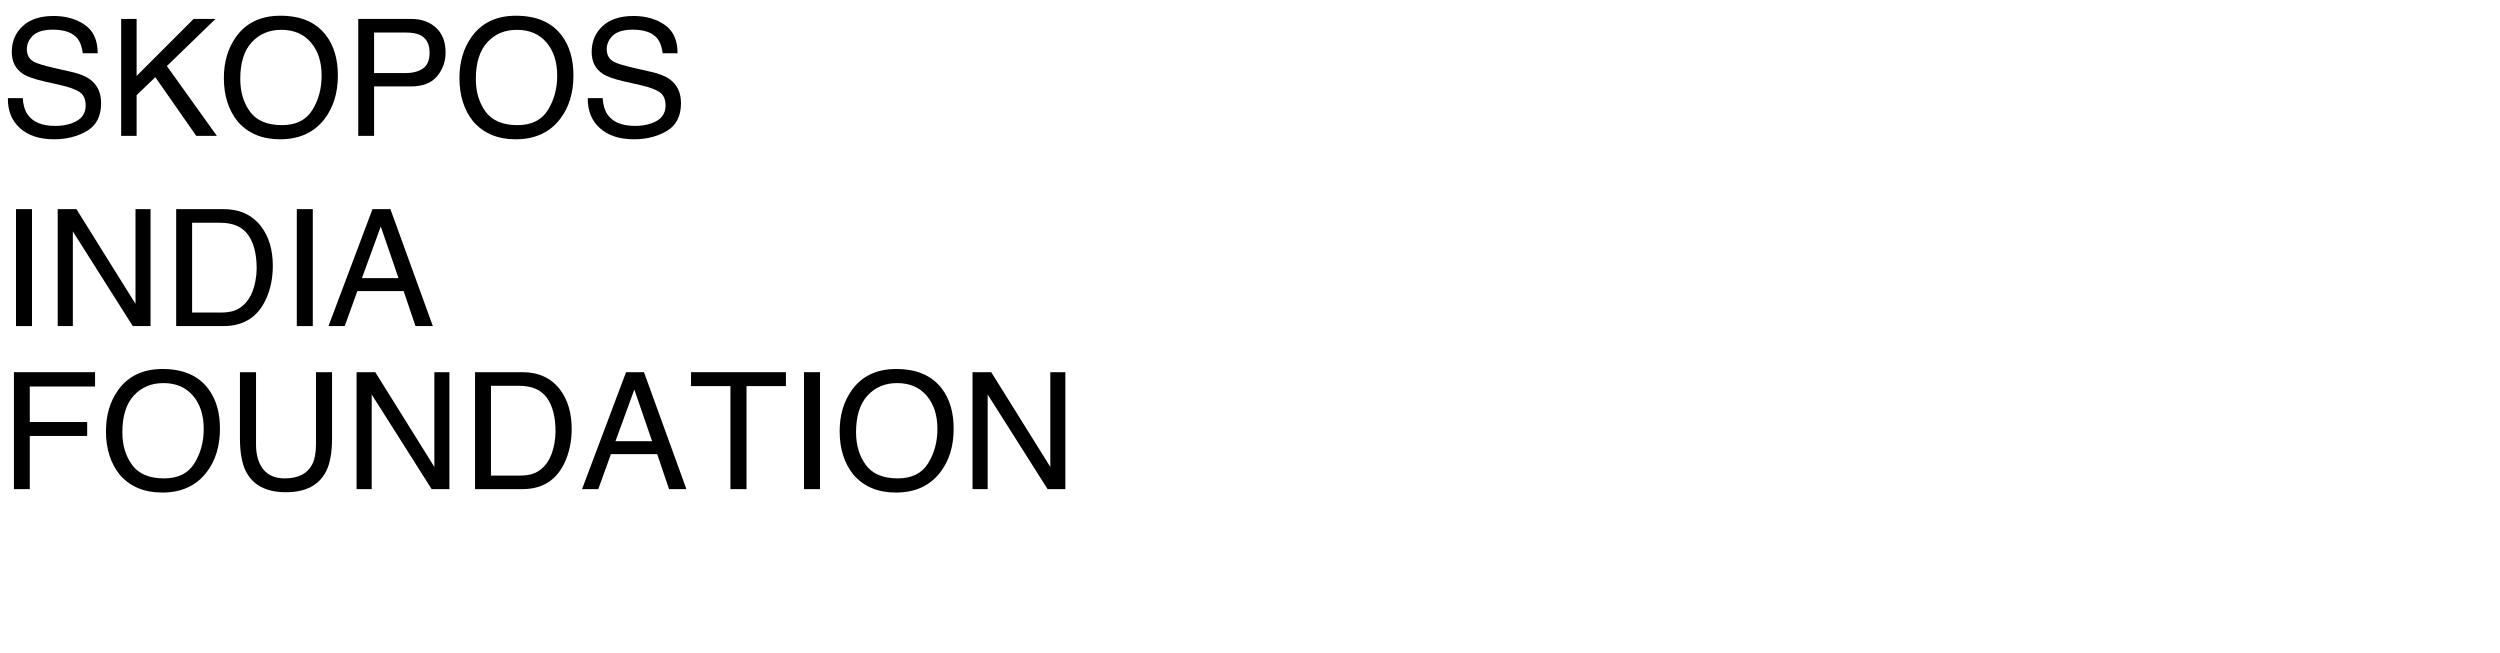
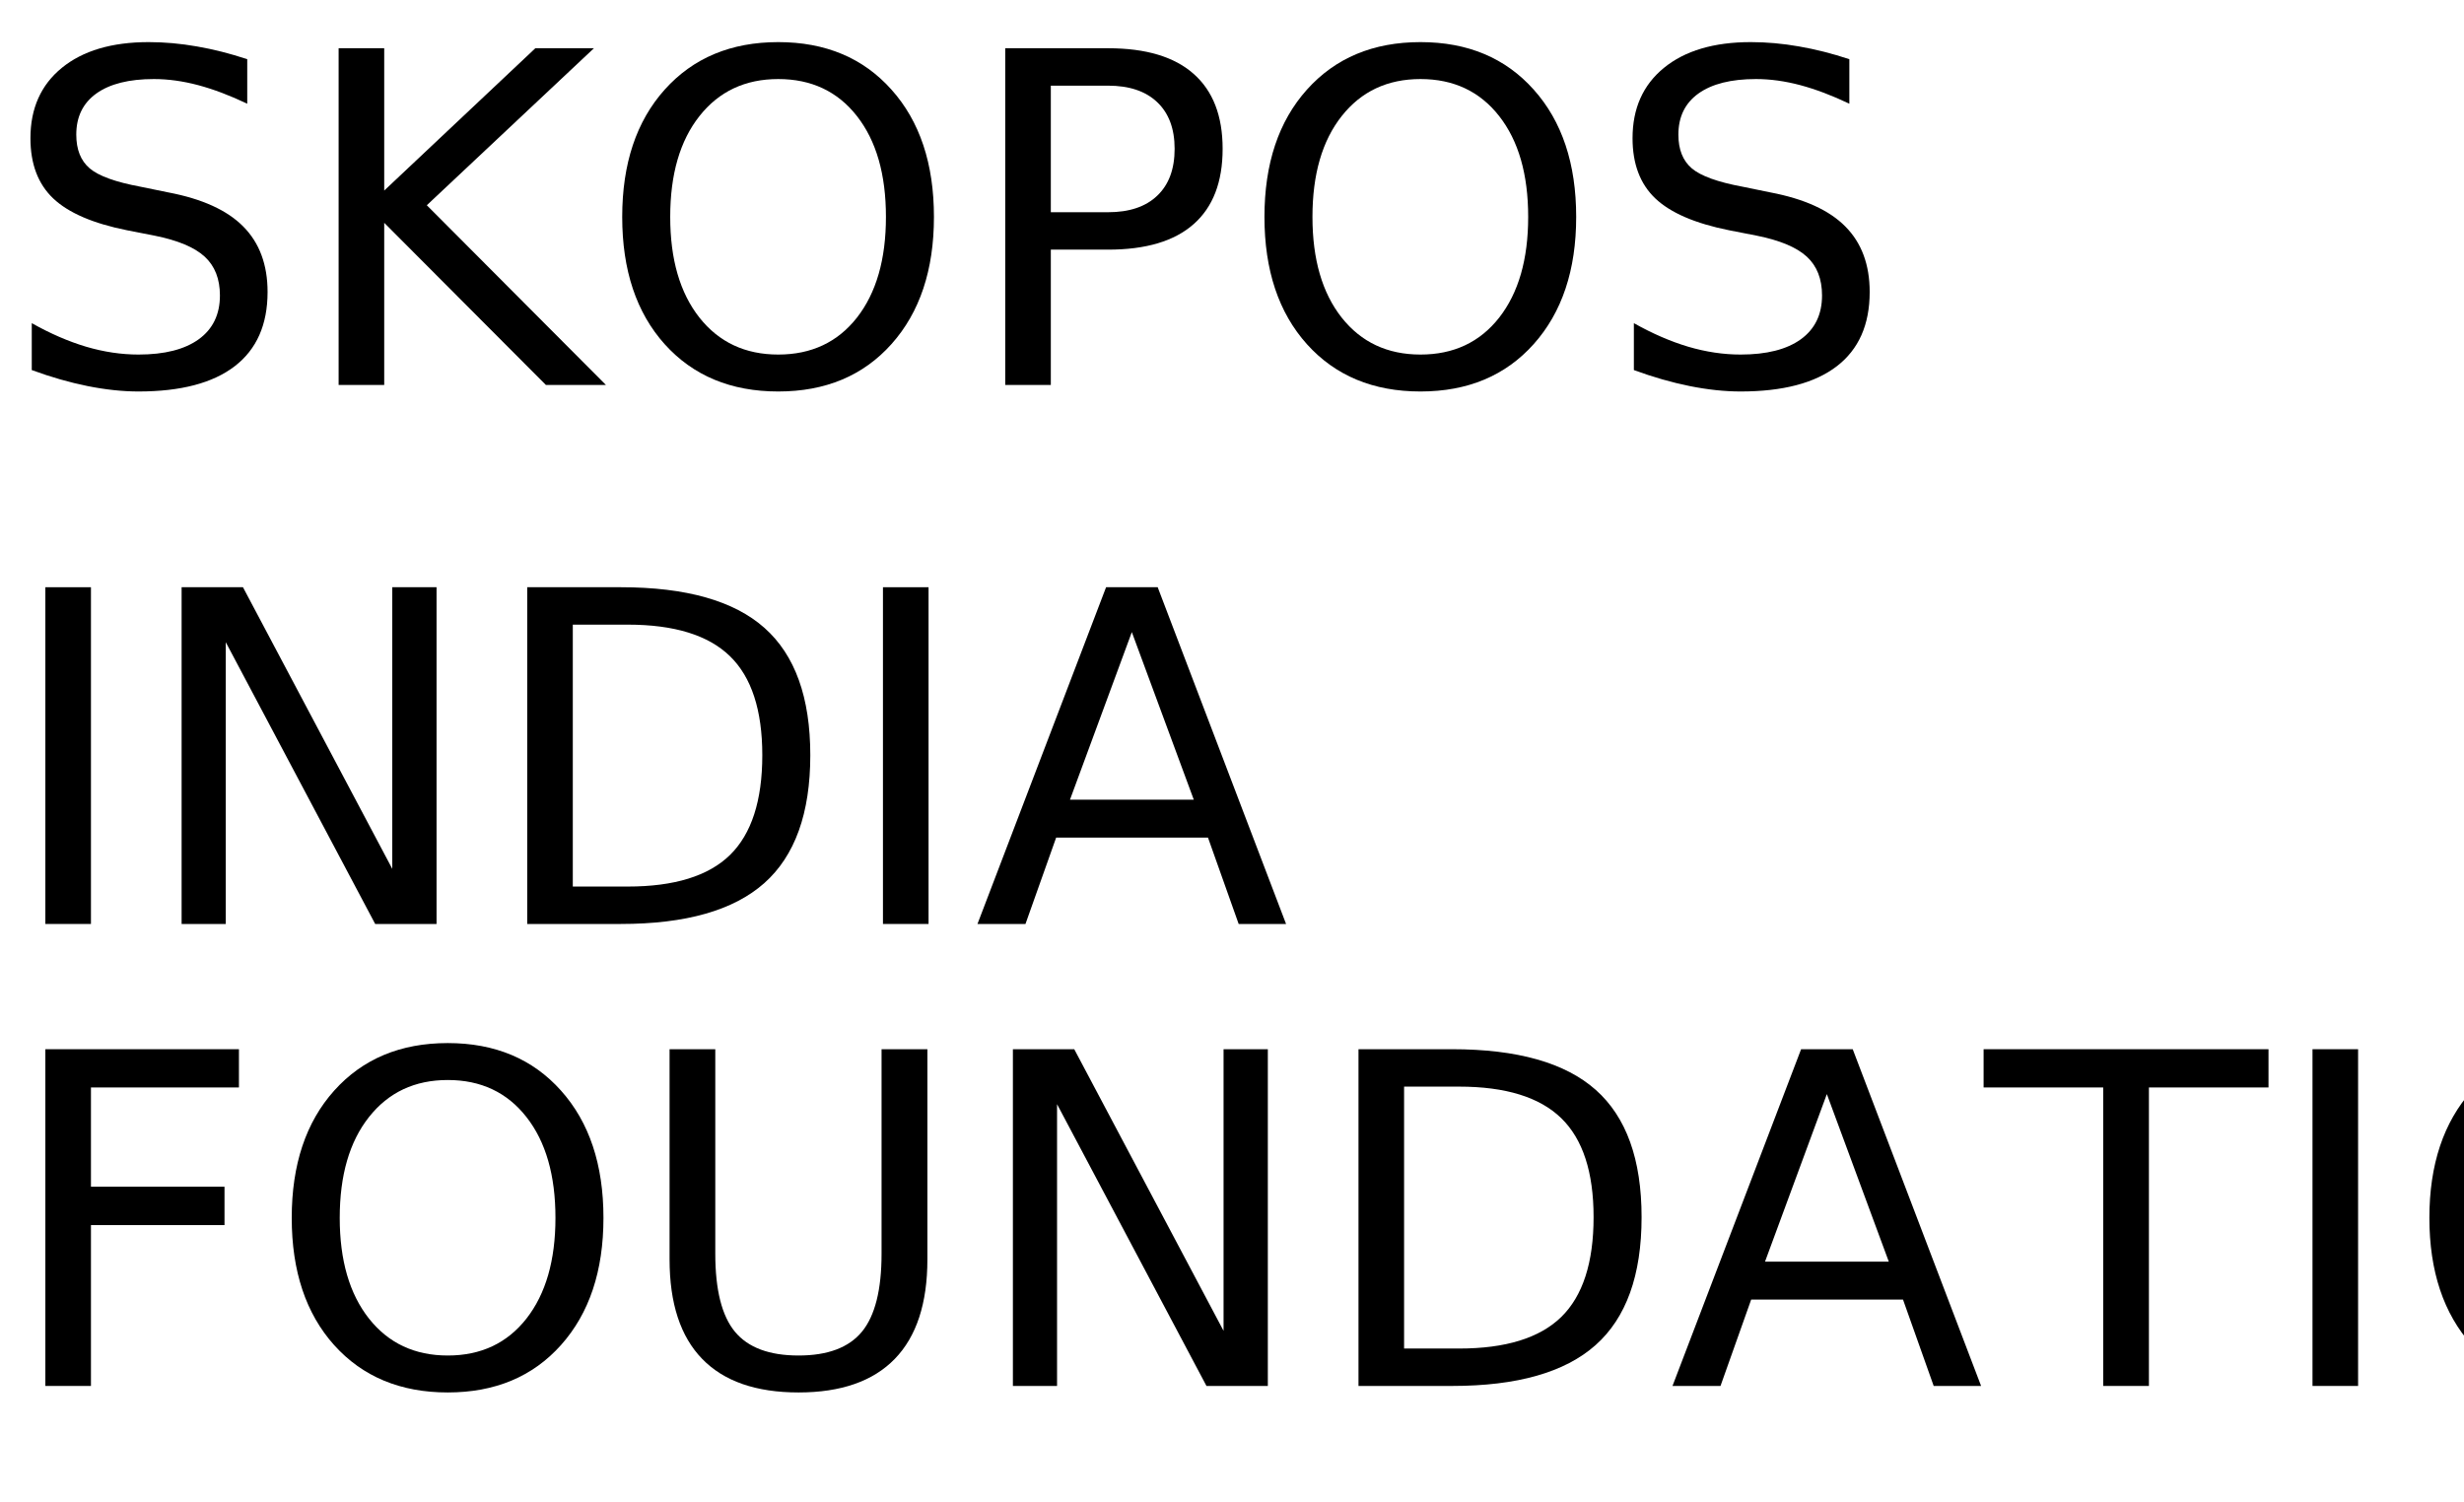
- <svg xmlns="http://www.w3.org/2000/svg" xmlns:xlink="http://www.w3.org/1999/xlink" width="920" height="240" viewBox="0 0 920 240">
+ <svg xmlns="http://www.w3.org/2000/svg" xmlns:xlink="http://www.w3.org/1999/xlink" width="320" height="195" viewBox="0 0 320 195">
  <defs>
    <g>
      <g id="glyph-0-0">
-         <path d="M 8.379 -13.887 C 8.516 -11.445 9.094 -9.461 10.109 -7.938 C 12.043 -5.086 15.449 -3.664 20.332 -3.664 C 22.52 -3.664 24.512 -3.977 26.309 -4.602 C 29.785 -5.812 31.523 -7.977 31.523 -11.102 C 31.523 -13.445 30.789 -15.117 29.328 -16.113 C 27.844 -17.09 25.516 -17.938 22.352 -18.664 L 16.523 -19.98 C 12.715 -20.84 10.02 -21.789 8.438 -22.82 C 5.703 -24.617 4.336 -27.305 4.336 -30.879 C 4.336 -34.746 5.672 -37.922 8.352 -40.398 C 11.027 -42.879 14.812 -44.121 19.719 -44.121 C 24.23 -44.121 28.062 -43.031 31.215 -40.855 C 34.371 -38.676 35.945 -35.195 35.945 -30.41 L 30.469 -30.41 C 30.176 -32.715 29.551 -34.484 28.594 -35.711 C 26.816 -37.957 23.797 -39.082 19.539 -39.082 C 16.102 -39.082 13.633 -38.359 12.129 -36.914 C 10.625 -35.469 9.875 -33.789 9.875 -31.875 C 9.875 -29.766 10.75 -28.223 12.508 -27.246 C 13.66 -26.621 16.27 -25.84 20.332 -24.902 L 26.367 -23.523 C 29.277 -22.859 31.523 -21.953 33.105 -20.801 C 35.84 -18.789 37.207 -15.867 37.207 -12.039 C 37.207 -7.273 35.473 -3.867 32.008 -1.816 C 28.539 0.234 24.512 1.258 19.922 1.258 C 14.57 1.258 10.383 -0.109 7.352 -2.844 C 4.324 -5.559 2.844 -9.238 2.898 -13.887 Z M 8.379 -13.887 " />
+         <path d="M 32.109 -42.312 L 32.109 -36.531 C 29.859 -37.602 27.738 -38.406 25.75 -38.938 C 23.758 -39.469 21.836 -39.734 19.984 -39.734 C 16.754 -39.734 14.266 -39.109 12.516 -37.859 C 10.773 -36.609 9.906 -34.828 9.906 -32.516 C 9.906 -30.586 10.484 -29.129 11.641 -28.141 C 12.805 -27.148 15.008 -26.352 18.25 -25.75 L 21.828 -25.016 C 26.242 -24.18 29.5 -22.703 31.594 -20.578 C 33.695 -18.461 34.75 -15.629 34.75 -12.078 C 34.75 -7.836 33.328 -4.625 30.484 -2.438 C 27.641 -0.25 23.473 0.844 17.984 0.844 C 15.922 0.844 13.719 0.609 11.375 0.141 C 9.039 -0.328 6.625 -1.02 4.125 -1.938 L 4.125 -8.031 C 6.531 -6.676 8.883 -5.656 11.188 -4.969 C 13.5 -4.289 15.766 -3.953 17.984 -3.953 C 21.367 -3.953 23.977 -4.613 25.812 -5.938 C 27.645 -7.27 28.562 -9.164 28.562 -11.625 C 28.562 -13.781 27.898 -15.461 26.578 -16.672 C 25.266 -17.879 23.102 -18.785 20.094 -19.391 L 16.5 -20.094 C 12.082 -20.977 8.883 -22.359 6.906 -24.234 C 4.938 -26.109 3.953 -28.711 3.953 -32.047 C 3.953 -35.922 5.312 -38.969 8.031 -41.188 C 10.758 -43.414 14.52 -44.531 19.312 -44.531 C 21.363 -44.531 23.453 -44.344 25.578 -43.969 C 27.703 -43.602 29.879 -43.051 32.109 -42.312 Z M 32.109 -42.312 " />
      </g>
      <g id="glyph-0-1">
-         <path d="M 4.57 -43.039 L 10.254 -43.039 L 10.254 -22.062 L 31.23 -43.039 L 39.289 -43.039 L 21.387 -25.695 L 39.785 0 L 32.195 0 L 17.141 -21.594 L 10.254 -15 L 10.254 0 L 4.57 0 Z M 4.57 -43.039 " />
+         <path d="M 5.891 -43.734 L 11.812 -43.734 L 11.812 -25.25 L 31.438 -43.734 L 39.047 -43.734 L 17.344 -23.344 L 40.609 0 L 32.812 0 L 11.812 -21.062 L 11.812 0 L 5.891 0 Z M 5.891 -43.734 " />
      </g>
      <g id="glyph-0-2">
-         <path d="M 23.145 -44.211 C 30.742 -44.211 36.367 -41.766 40.02 -36.883 C 42.871 -33.074 44.297 -28.203 44.297 -22.266 C 44.297 -15.84 42.664 -10.5 39.406 -6.242 C 35.578 -1.242 30.117 1.258 23.027 1.258 C 16.406 1.258 11.203 -0.93 7.414 -5.305 C 4.035 -9.523 2.344 -14.852 2.344 -21.297 C 2.344 -27.117 3.789 -32.102 6.68 -36.242 C 10.391 -41.555 15.879 -44.211 23.145 -44.211 Z M 23.73 -3.953 C 28.867 -3.953 32.582 -5.797 34.879 -9.477 C 37.172 -13.16 38.32 -17.391 38.32 -22.18 C 38.32 -27.238 36.996 -31.309 34.352 -34.395 C 31.703 -37.48 28.086 -39.023 23.496 -39.023 C 19.043 -39.023 15.41 -37.496 12.598 -34.438 C 9.785 -31.383 8.379 -26.875 8.379 -20.918 C 8.379 -16.152 9.586 -12.133 11.996 -8.863 C 14.41 -5.59 18.32 -3.953 23.73 -3.953 Z M 23.73 -3.953 " />
+         <path d="M 23.641 -39.734 C 19.348 -39.734 15.938 -38.129 13.406 -34.922 C 10.875 -31.723 9.609 -27.359 9.609 -21.828 C 9.609 -16.316 10.875 -11.957 13.406 -8.75 C 15.938 -5.551 19.348 -3.953 23.641 -3.953 C 27.941 -3.953 31.348 -5.551 33.859 -8.75 C 36.367 -11.957 37.625 -16.316 37.625 -21.828 C 37.625 -27.359 36.367 -31.723 33.859 -34.922 C 31.348 -38.129 27.941 -39.734 23.641 -39.734 Z M 23.641 -44.531 C 29.773 -44.531 34.676 -42.473 38.344 -38.359 C 42.02 -34.254 43.859 -28.742 43.859 -21.828 C 43.859 -14.93 42.02 -9.426 38.344 -5.312 C 34.676 -1.207 29.773 0.844 23.641 0.844 C 17.492 0.844 12.578 -1.203 8.891 -5.297 C 5.211 -9.398 3.375 -14.91 3.375 -21.828 C 3.375 -28.742 5.211 -34.254 8.891 -38.359 C 12.578 -42.473 17.492 -44.531 23.641 -44.531 Z M 23.641 -44.531 " />
      </g>
      <g id="glyph-0-3">
-         <path d="M 5.125 -43.039 L 24.492 -43.039 C 28.32 -43.039 31.406 -41.957 33.75 -39.801 C 36.094 -37.641 37.266 -34.609 37.266 -30.703 C 37.266 -27.344 36.219 -24.418 34.133 -21.93 C 32.043 -19.438 28.828 -18.195 24.492 -18.195 L 10.957 -18.195 L 10.957 0 L 5.125 0 Z M 31.375 -30.672 C 31.375 -33.836 30.203 -35.984 27.859 -37.117 C 26.57 -37.723 24.805 -38.027 22.559 -38.027 L 10.957 -38.027 L 10.957 -23.117 L 22.559 -23.117 C 25.176 -23.117 27.301 -23.672 28.93 -24.785 C 30.562 -25.898 31.375 -27.859 31.375 -30.672 Z M 31.375 -30.672 " />
+         <path d="M 11.812 -38.875 L 11.812 -22.438 L 19.25 -22.438 C 22 -22.438 24.125 -23.148 25.625 -24.578 C 27.133 -26.004 27.891 -28.035 27.891 -30.672 C 27.891 -33.285 27.133 -35.305 25.625 -36.734 C 24.125 -38.16 22 -38.875 19.25 -38.875 Z M 5.891 -43.734 L 19.25 -43.734 C 24.156 -43.734 27.859 -42.625 30.359 -40.406 C 32.867 -38.195 34.125 -34.953 34.125 -30.672 C 34.125 -26.359 32.867 -23.098 30.359 -20.891 C 27.859 -18.68 24.156 -17.578 19.25 -17.578 L 11.812 -17.578 L 11.812 0 L 5.891 0 Z M 5.891 -43.734 " />
      </g>
      <g id="glyph-0-4">
-         <path d="M 5.891 -43.039 L 11.777 -43.039 L 11.777 0 L 5.891 0 Z M 5.891 -43.039 " />
+         <path d="M 5.891 -43.734 L 11.812 -43.734 L 11.812 0 L 5.891 0 Z M 5.891 -43.734 " />
      </g>
      <g id="glyph-0-5">
-         <path d="M 4.57 -43.039 L 11.453 -43.039 L 33.195 -8.172 L 33.195 -43.039 L 38.73 -43.039 L 38.73 0 L 32.195 0 L 10.137 -34.836 L 10.137 0 L 4.57 0 Z M 4.57 -43.039 " />
+         <path d="M 5.891 -43.734 L 13.859 -43.734 L 33.25 -7.156 L 33.25 -43.734 L 39 -43.734 L 39 0 L 31.031 0 L 11.625 -36.594 L 11.625 0 L 5.891 0 Z M 5.891 -43.734 " />
      </g>
      <g id="glyph-0-6">
-         <path d="M 21.094 -4.98 C 23.066 -4.98 24.688 -5.188 25.957 -5.594 C 28.223 -6.355 30.078 -7.82 31.523 -9.992 C 32.676 -11.73 33.508 -13.953 34.016 -16.672 C 34.309 -18.293 34.453 -19.797 34.453 -21.18 C 34.453 -26.512 33.395 -30.656 31.273 -33.602 C 29.156 -36.551 25.742 -38.027 21.035 -38.027 L 10.695 -38.027 L 10.695 -4.98 Z M 4.836 -43.039 L 22.266 -43.039 C 28.184 -43.039 32.773 -40.938 36.035 -36.738 C 38.945 -32.949 40.398 -28.094 40.398 -22.18 C 40.398 -17.609 39.539 -13.477 37.82 -9.785 C 34.793 -3.262 29.59 0 22.207 0 L 4.836 0 Z M 4.836 -43.039 " />
+         <path d="M 11.812 -38.875 L 11.812 -4.859 L 18.953 -4.859 C 24.992 -4.859 29.414 -6.223 32.219 -8.953 C 35.02 -11.691 36.422 -16.016 36.422 -21.922 C 36.422 -27.773 35.02 -32.062 32.219 -34.781 C 29.414 -37.508 24.992 -38.875 18.953 -38.875 Z M 5.891 -43.734 L 18.047 -43.734 C 26.523 -43.734 32.742 -41.973 36.703 -38.453 C 40.672 -34.93 42.656 -29.422 42.656 -21.922 C 42.656 -14.379 40.66 -8.836 36.672 -5.297 C 32.691 -1.766 26.484 0 18.047 0 L 5.891 0 Z M 5.891 -43.734 " />
      </g>
      <g id="glyph-0-7">
-         <path d="M 26.66 -17.637 L 20.125 -36.648 L 13.184 -17.637 Z M 17.078 -43.039 L 23.672 -43.039 L 39.289 0 L 32.898 0 L 28.535 -12.891 L 11.516 -12.891 L 6.855 0 L 0.879 0 Z M 17.078 -43.039 " />
+         <path d="M 20.516 -37.906 L 12.484 -16.141 L 28.562 -16.141 Z M 17.172 -43.734 L 23.875 -43.734 L 40.547 0 L 34.391 0 L 30.406 -11.219 L 10.688 -11.219 L 6.703 0 L 0.469 0 Z M 17.172 -43.734 " />
      </g>
      <g id="glyph-0-8">
-         <path d="M 5.125 -43.039 L 34.98 -43.039 L 34.98 -37.766 L 10.957 -37.766 L 10.957 -24.695 L 32.078 -24.695 L 32.078 -19.57 L 10.957 -19.57 L 10.957 0 L 5.125 0 Z M 5.125 -43.039 " />
+         <path d="M 5.891 -43.734 L 31.031 -43.734 L 31.031 -38.766 L 11.812 -38.766 L 11.812 -25.875 L 29.156 -25.875 L 29.156 -20.891 L 11.812 -20.891 L 11.812 0 L 5.891 0 Z M 5.891 -43.734 " />
      </g>
      <g id="glyph-0-9">
-         <path d="M 10.898 -43.039 L 10.898 -16.438 C 10.898 -13.312 11.484 -10.711 12.656 -8.641 C 14.395 -5.516 17.324 -3.953 21.445 -3.953 C 26.387 -3.953 29.746 -5.645 31.523 -9.023 C 32.48 -10.859 32.961 -13.328 32.961 -16.438 L 32.961 -43.039 L 38.875 -43.039 L 38.875 -18.867 C 38.875 -13.574 38.164 -9.5 36.738 -6.648 C 34.121 -1.453 29.18 1.141 21.914 1.141 C 14.648 1.141 9.719 -1.453 7.117 -6.648 C 5.691 -9.5 4.98 -13.574 4.98 -18.867 L 4.98 -43.039 Z M 10.898 -43.039 " />
+         <path d="M 5.219 -43.734 L 11.156 -43.734 L 11.156 -17.172 C 11.156 -12.484 12.004 -9.109 13.703 -7.047 C 15.41 -4.984 18.164 -3.953 21.969 -3.953 C 25.758 -3.953 28.504 -4.984 30.203 -7.047 C 31.898 -9.109 32.75 -12.484 32.75 -17.172 L 32.75 -43.734 L 38.703 -43.734 L 38.703 -16.438 C 38.703 -10.727 37.289 -6.422 34.469 -3.516 C 31.645 -0.609 27.477 0.844 21.969 0.844 C 16.445 0.844 12.273 -0.609 9.453 -3.516 C 6.629 -6.422 5.219 -10.727 5.219 -16.438 Z M 5.219 -43.734 " />
      </g>
      <g id="glyph-0-10">
-         <path d="M 35.891 -43.039 L 35.891 -37.91 L 21.387 -37.91 L 21.387 0 L 15.469 0 L 15.469 -37.91 L 0.969 -37.91 L 0.969 -43.039 Z M 35.891 -43.039 " />
+         <path d="M -0.172 -43.734 L 36.828 -43.734 L 36.828 -38.766 L 21.297 -38.766 L 21.297 0 L 15.359 0 L 15.359 -38.766 L -0.172 -38.766 Z M -0.172 -43.734 " />
      </g>
    </g>
  </defs>
  <g fill="rgb(0%, 0%, 0%)" fill-opacity="1">
    <use xlink:href="#glyph-0-0" x="0" y="50" />
-     <use xlink:href="#glyph-0-1" x="40.02" y="50" />
-     <use xlink:href="#glyph-0-2" x="80.039" y="50" />
-     <use xlink:href="#glyph-0-3" x="126.709" y="50" />
-     <use xlink:href="#glyph-0-2" x="166.729" y="50" />
-     <use xlink:href="#glyph-0-0" x="213.398" y="50" />
+     <use xlink:href="#glyph-0-1" x="38.086" y="50" />
+     <use xlink:href="#glyph-0-2" x="77.432" y="50" />
+     <use xlink:href="#glyph-0-3" x="124.658" y="50" />
+     <use xlink:href="#glyph-0-2" x="160.84" y="50" />
+     <use xlink:href="#glyph-0-0" x="208.066" y="50" />
  </g>
  <g fill="rgb(0%, 0%, 0%)" fill-opacity="1">
    <use xlink:href="#glyph-0-4" x="0" y="120" />
-     <use xlink:href="#glyph-0-5" x="16.67" y="120" />
-     <use xlink:href="#glyph-0-6" x="60" y="120" />
-     <use xlink:href="#glyph-0-4" x="103.33" y="120" />
-     <use xlink:href="#glyph-0-7" x="120" y="120" />
+     <use xlink:href="#glyph-0-5" x="17.695" y="120" />
+     <use xlink:href="#glyph-0-6" x="62.578" y="120" />
+     <use xlink:href="#glyph-0-4" x="108.779" y="120" />
+     <use xlink:href="#glyph-0-7" x="126.475" y="120" />
  </g>
  <g fill="rgb(0%, 0%, 0%)" fill-opacity="1">
    <use xlink:href="#glyph-0-8" x="0" y="180" />
-     <use xlink:href="#glyph-0-2" x="36.65" y="180" />
-     <use xlink:href="#glyph-0-9" x="83.32" y="180" />
-     <use xlink:href="#glyph-0-5" x="126.65" y="180" />
-     <use xlink:href="#glyph-0-6" x="169.98" y="180" />
-     <use xlink:href="#glyph-0-7" x="213.311" y="180" />
-     <use xlink:href="#glyph-0-10" x="253.33" y="180" />
-     <use xlink:href="#glyph-0-4" x="289.98" y="180" />
-     <use xlink:href="#glyph-0-2" x="306.65" y="180" />
-     <use xlink:href="#glyph-0-5" x="353.32" y="180" />
+     <use xlink:href="#glyph-0-2" x="34.512" y="180" />
+     <use xlink:href="#glyph-0-9" x="81.738" y="180" />
+     <use xlink:href="#glyph-0-5" x="125.654" y="180" />
+     <use xlink:href="#glyph-0-6" x="170.537" y="180" />
+     <use xlink:href="#glyph-0-7" x="216.738" y="180" />
+     <use xlink:href="#glyph-0-10" x="257.783" y="180" />
+     <use xlink:href="#glyph-0-4" x="294.434" y="180" />
+     <use xlink:href="#glyph-0-2" x="312.129" y="180" />
+     <use xlink:href="#glyph-0-5" x="359.355" y="180" />
  </g>
</svg>
